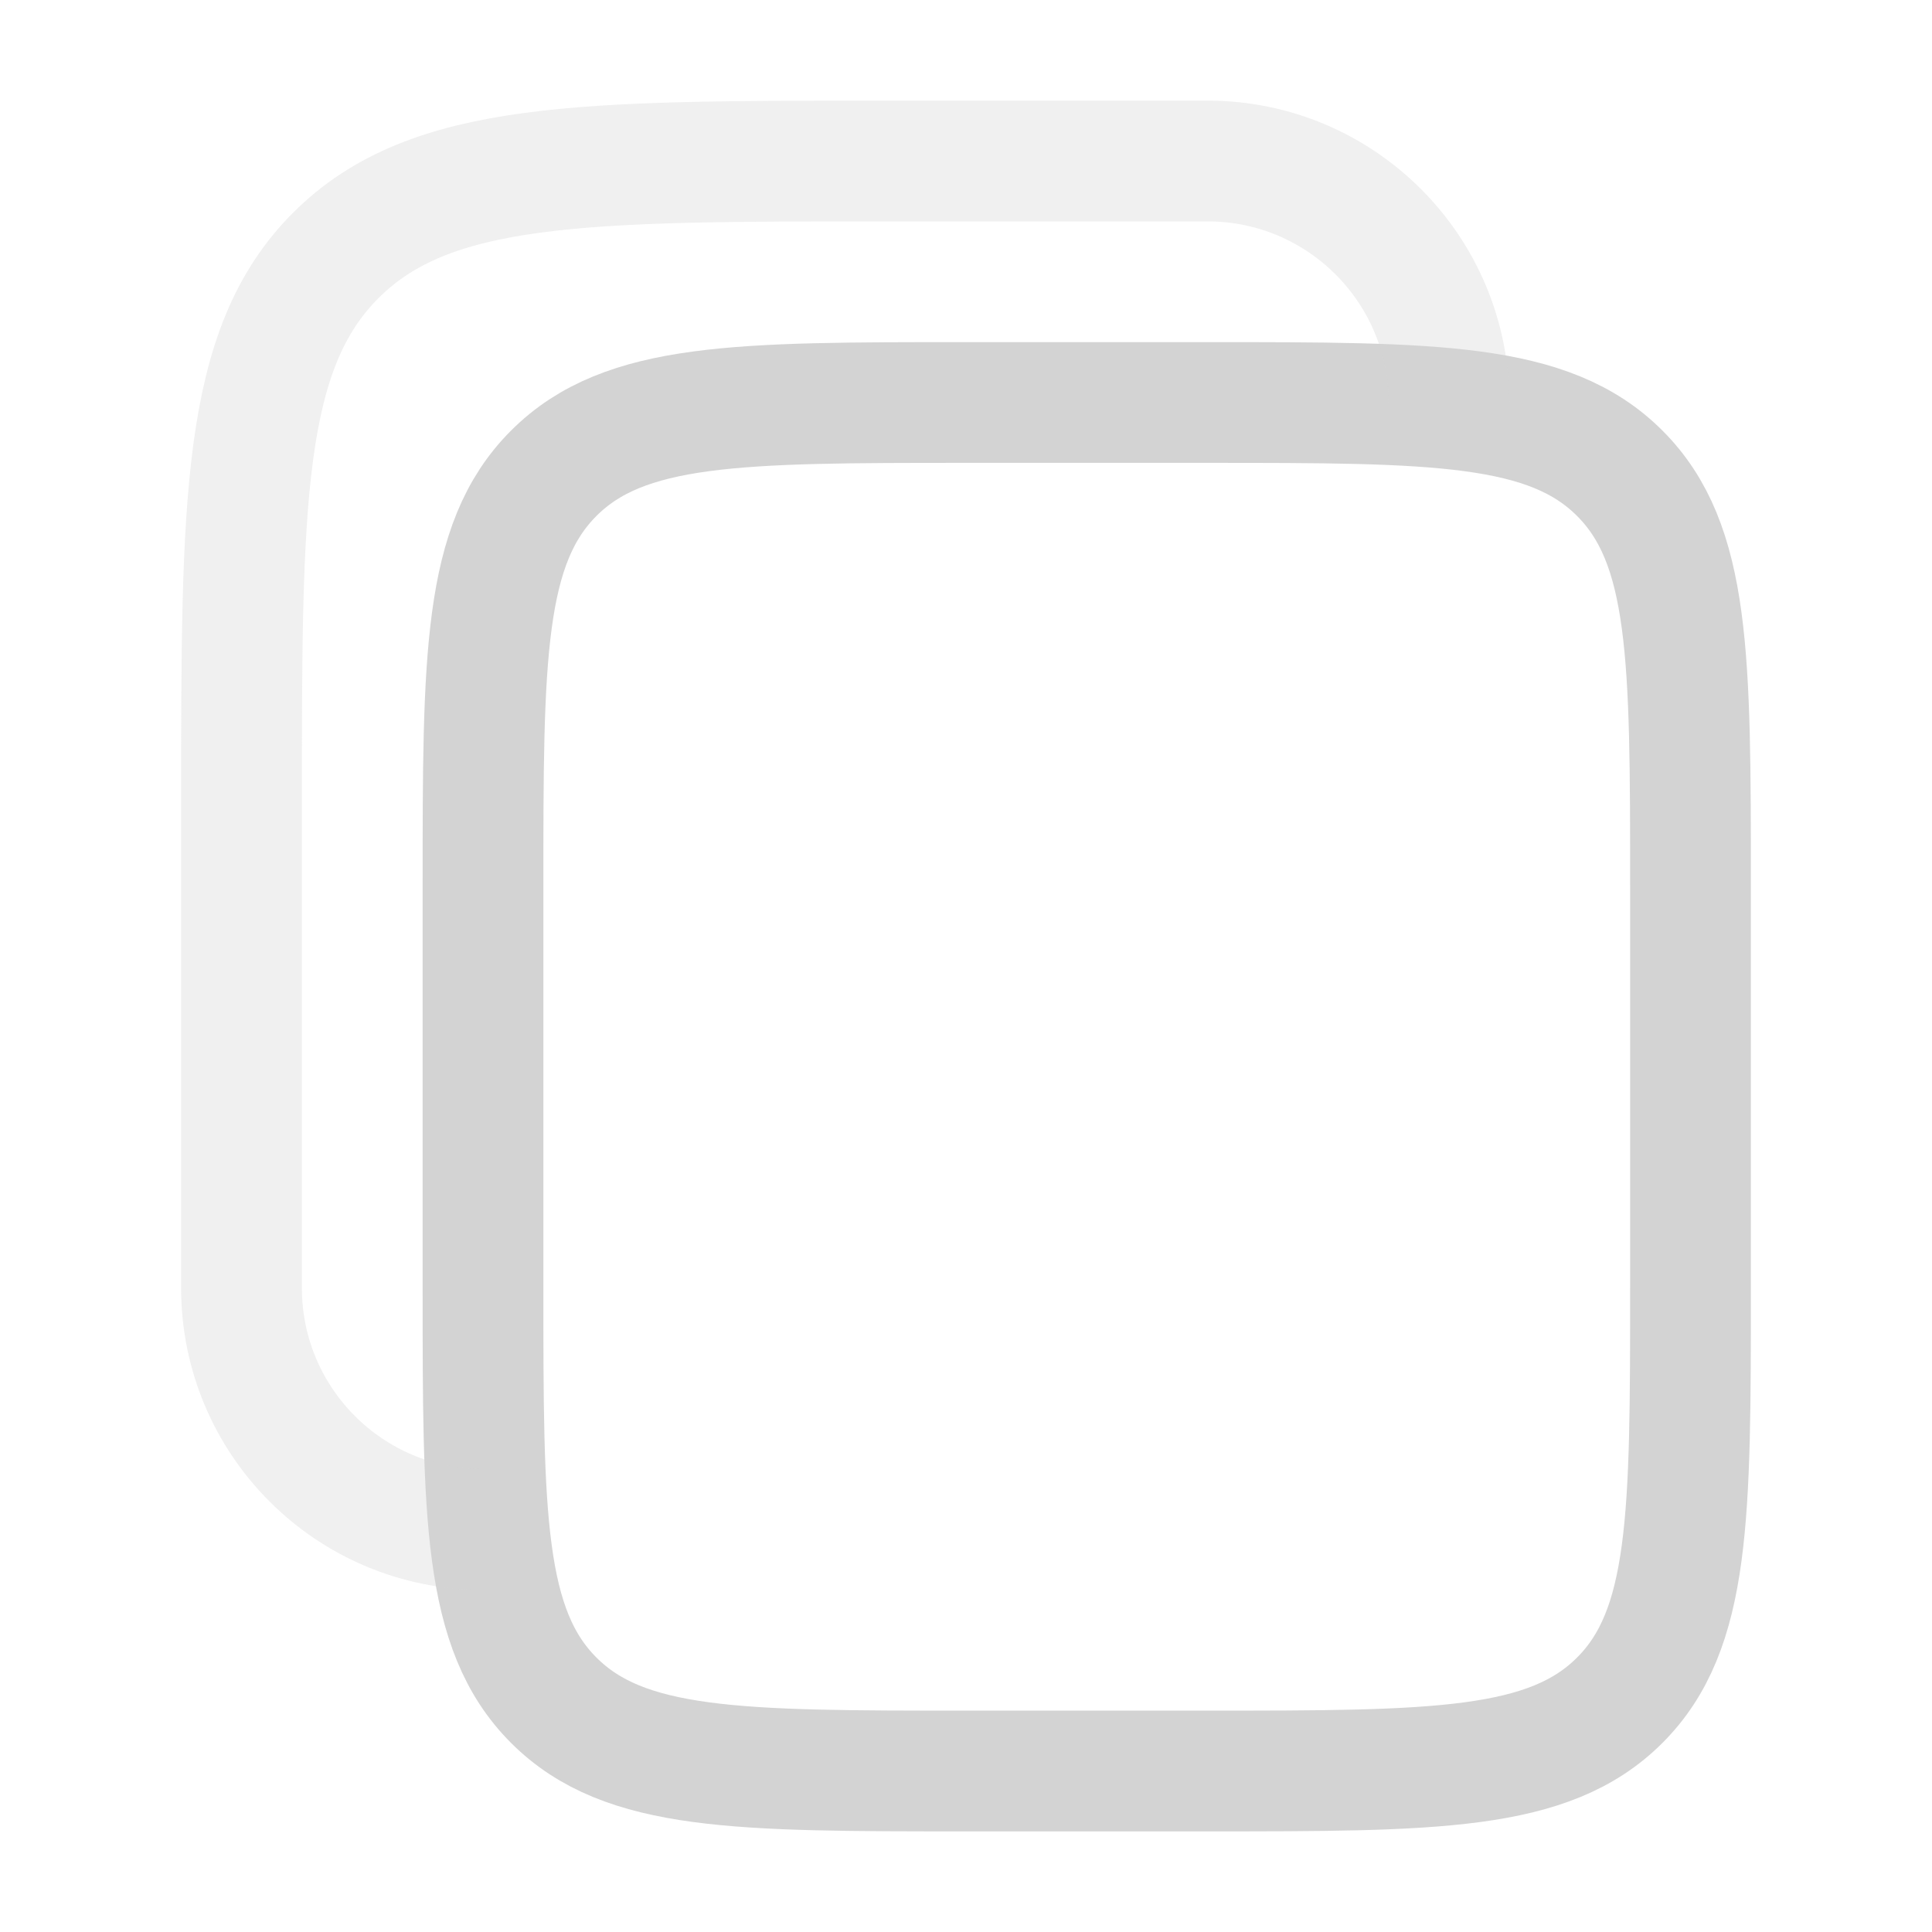
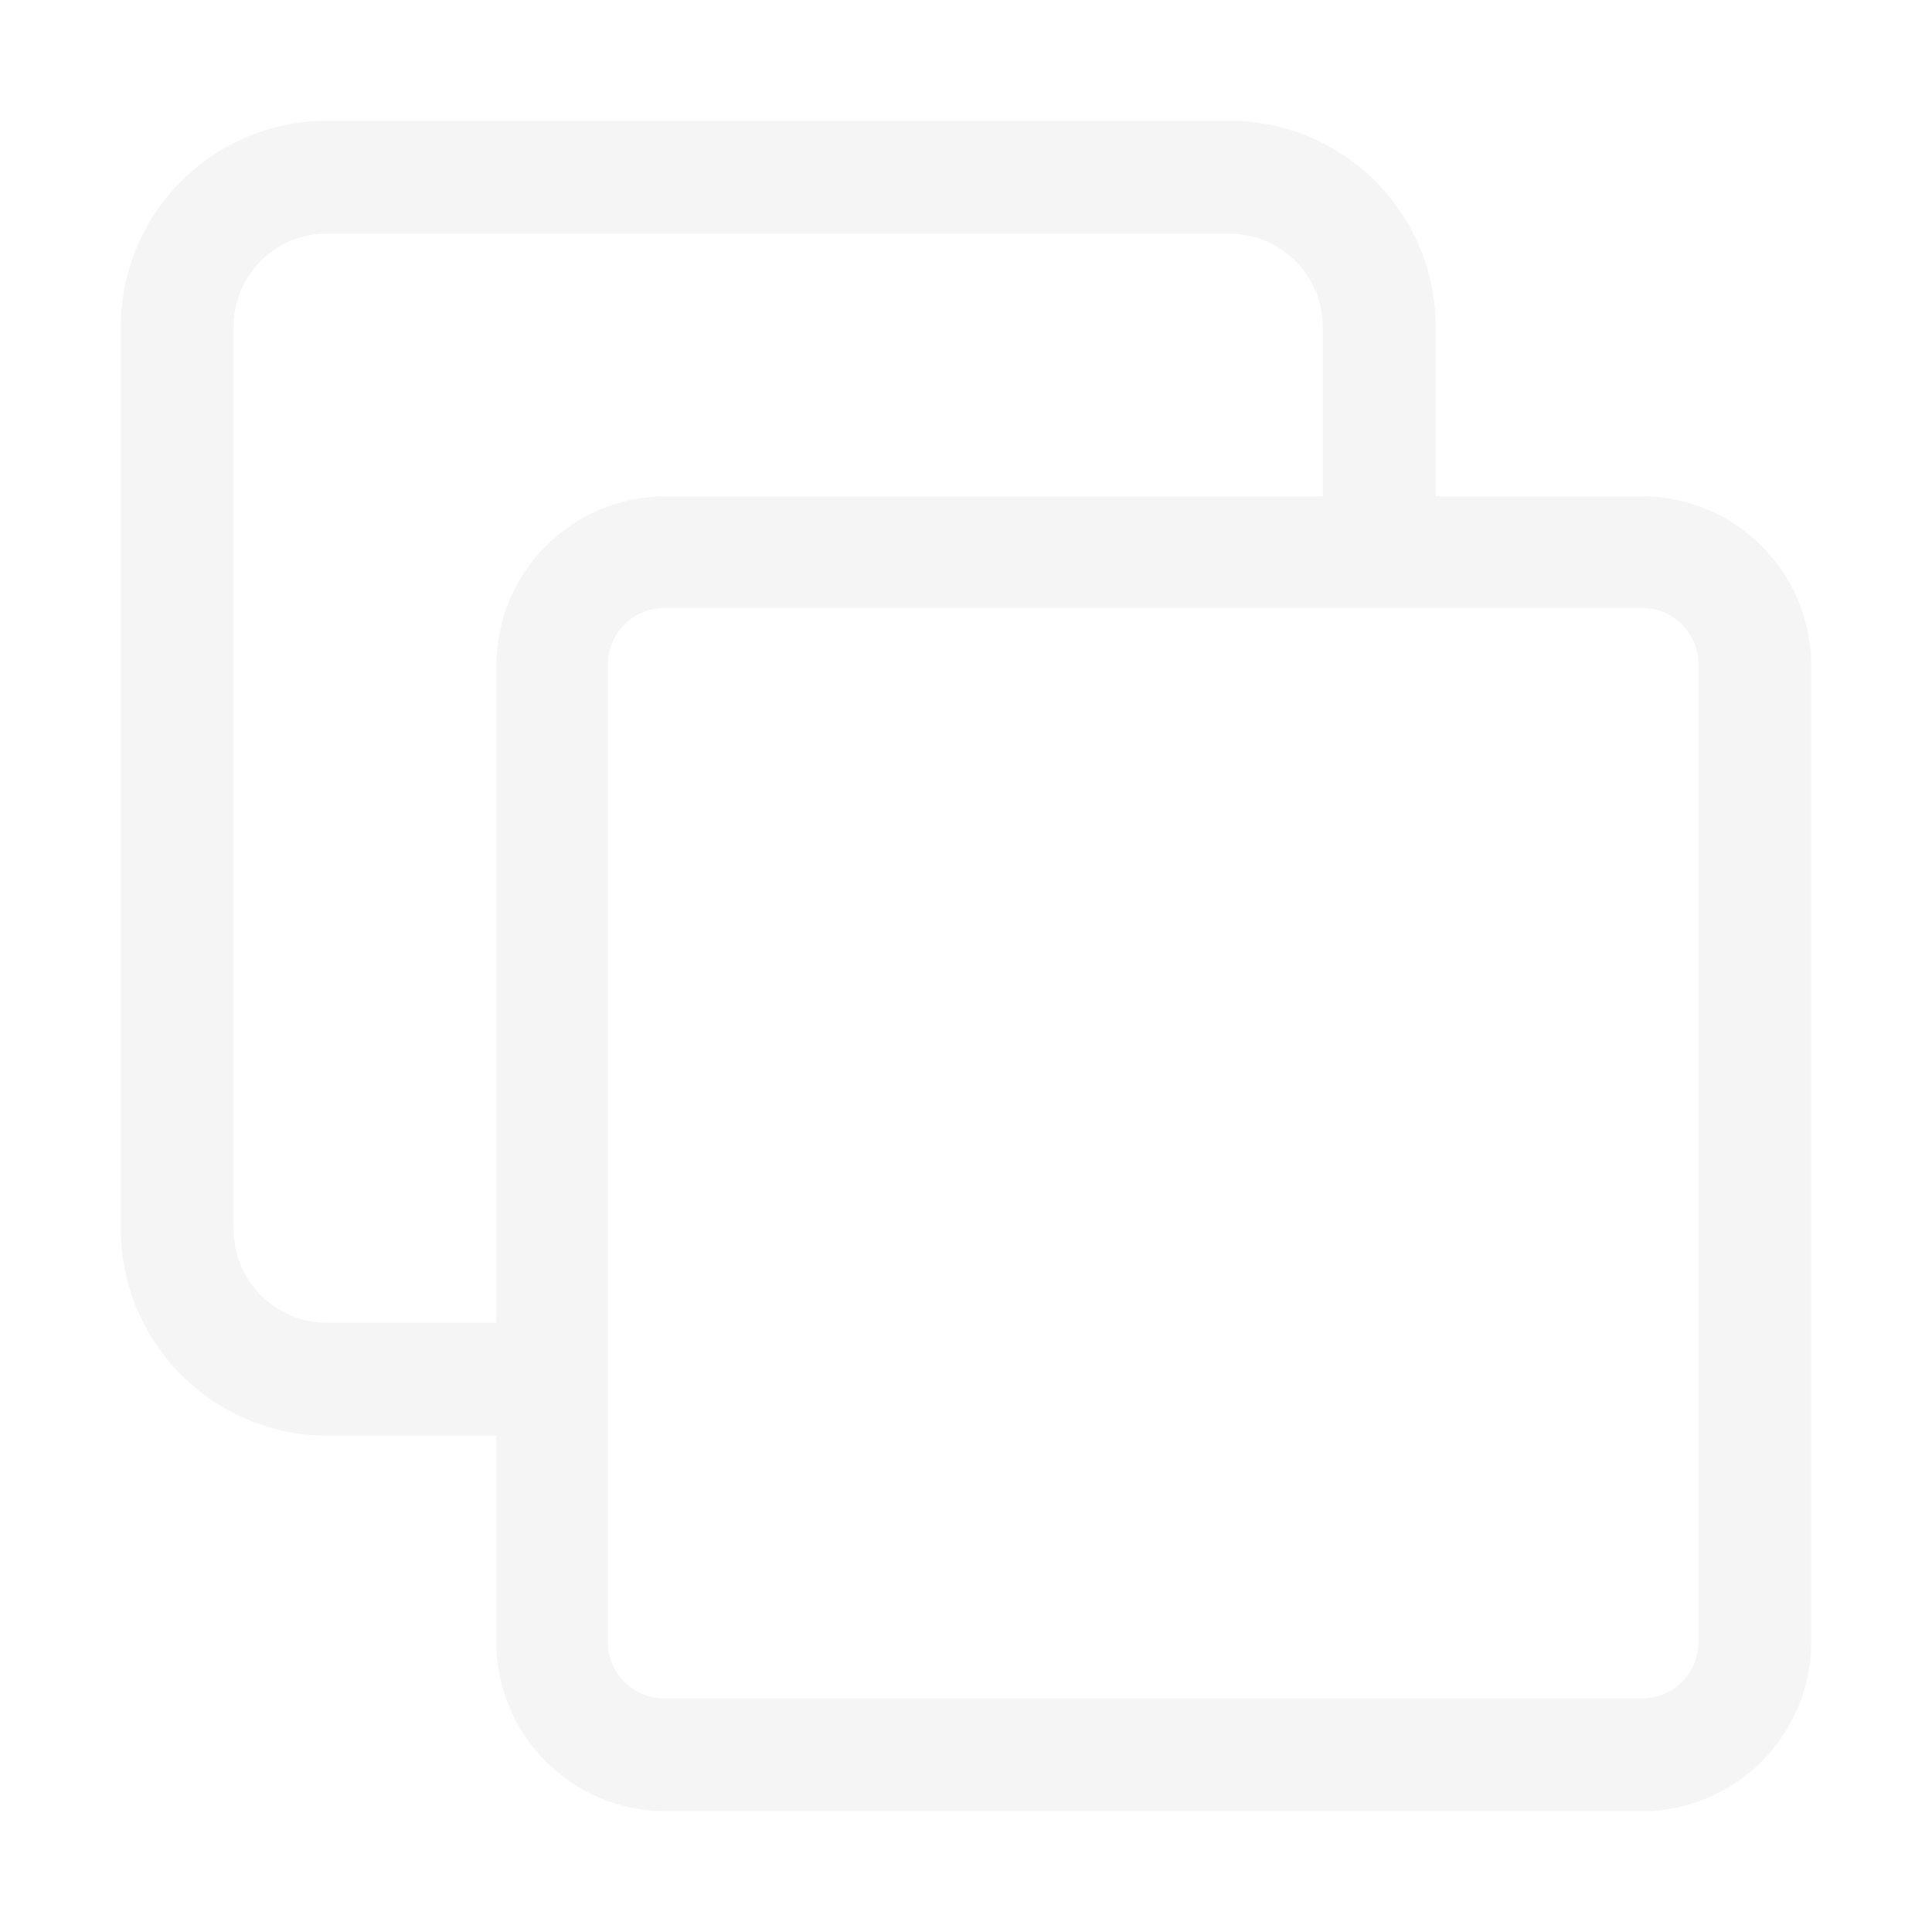
- <svg xmlns="http://www.w3.org/2000/svg" width="64" height="64" viewBox="0 0 24 24">
-   <g fill="none" stroke="lightgray" stroke-width="1.5">
-     <path d="M6 11c0-2.828 0-4.243.879-5.121C7.757 5 9.172 5 12 5h3c2.828 0 4.243 0 5.121.879C21 6.757 21 8.172 21 11v5c0 2.828 0 4.243-.879 5.121C19.243 22 17.828 22 15 22h-3c-2.828 0-4.243 0-5.121-.879C6 20.243 6 18.828 6 16z" />
-     <path d="M6 19a3 3 0 0 1-3-3v-6c0-3.771 0-5.657 1.172-6.828S7.229 2 11 2h4a3 3 0 0 1 3 3" opacity="0.35" />
-   </g>
+ <svg xmlns="http://www.w3.org/2000/svg" width="32px" height="32px" viewBox="0 0 32 32" data-name="Layer 1" id="Layer_1">
+   <path style="fill:whitesmoke;" d="M27.2,8.22H23.78V5.42A3.42,3.42,0,0,0,20.36,2H5.42A3.42,3.42,0,0,0,2,5.42V20.36a3.43,3.43,0,0,0,3.42,3.42h2.8V27.2A2.81,2.81,0,0,0,11,30H27.2A2.81,2.81,0,0,0,30,27.2V11A2.81,2.81,0,0,0,27.2,8.22ZM5.42,21.91a1.55,1.55,0,0,1-1.55-1.55V5.42A1.54,1.54,0,0,1,5.42,3.87H20.36a1.55,1.55,0,0,1,1.55,1.55v2.8H11A2.81,2.81,0,0,0,8.22,11V21.91ZM28.13,27.2a.93.93,0,0,1-.93.93H11a.93.93,0,0,1-.93-.93V11a.93.93,0,0,1,.93-.93H27.2a.93.93,0,0,1,.93.93Z" />
</svg>
